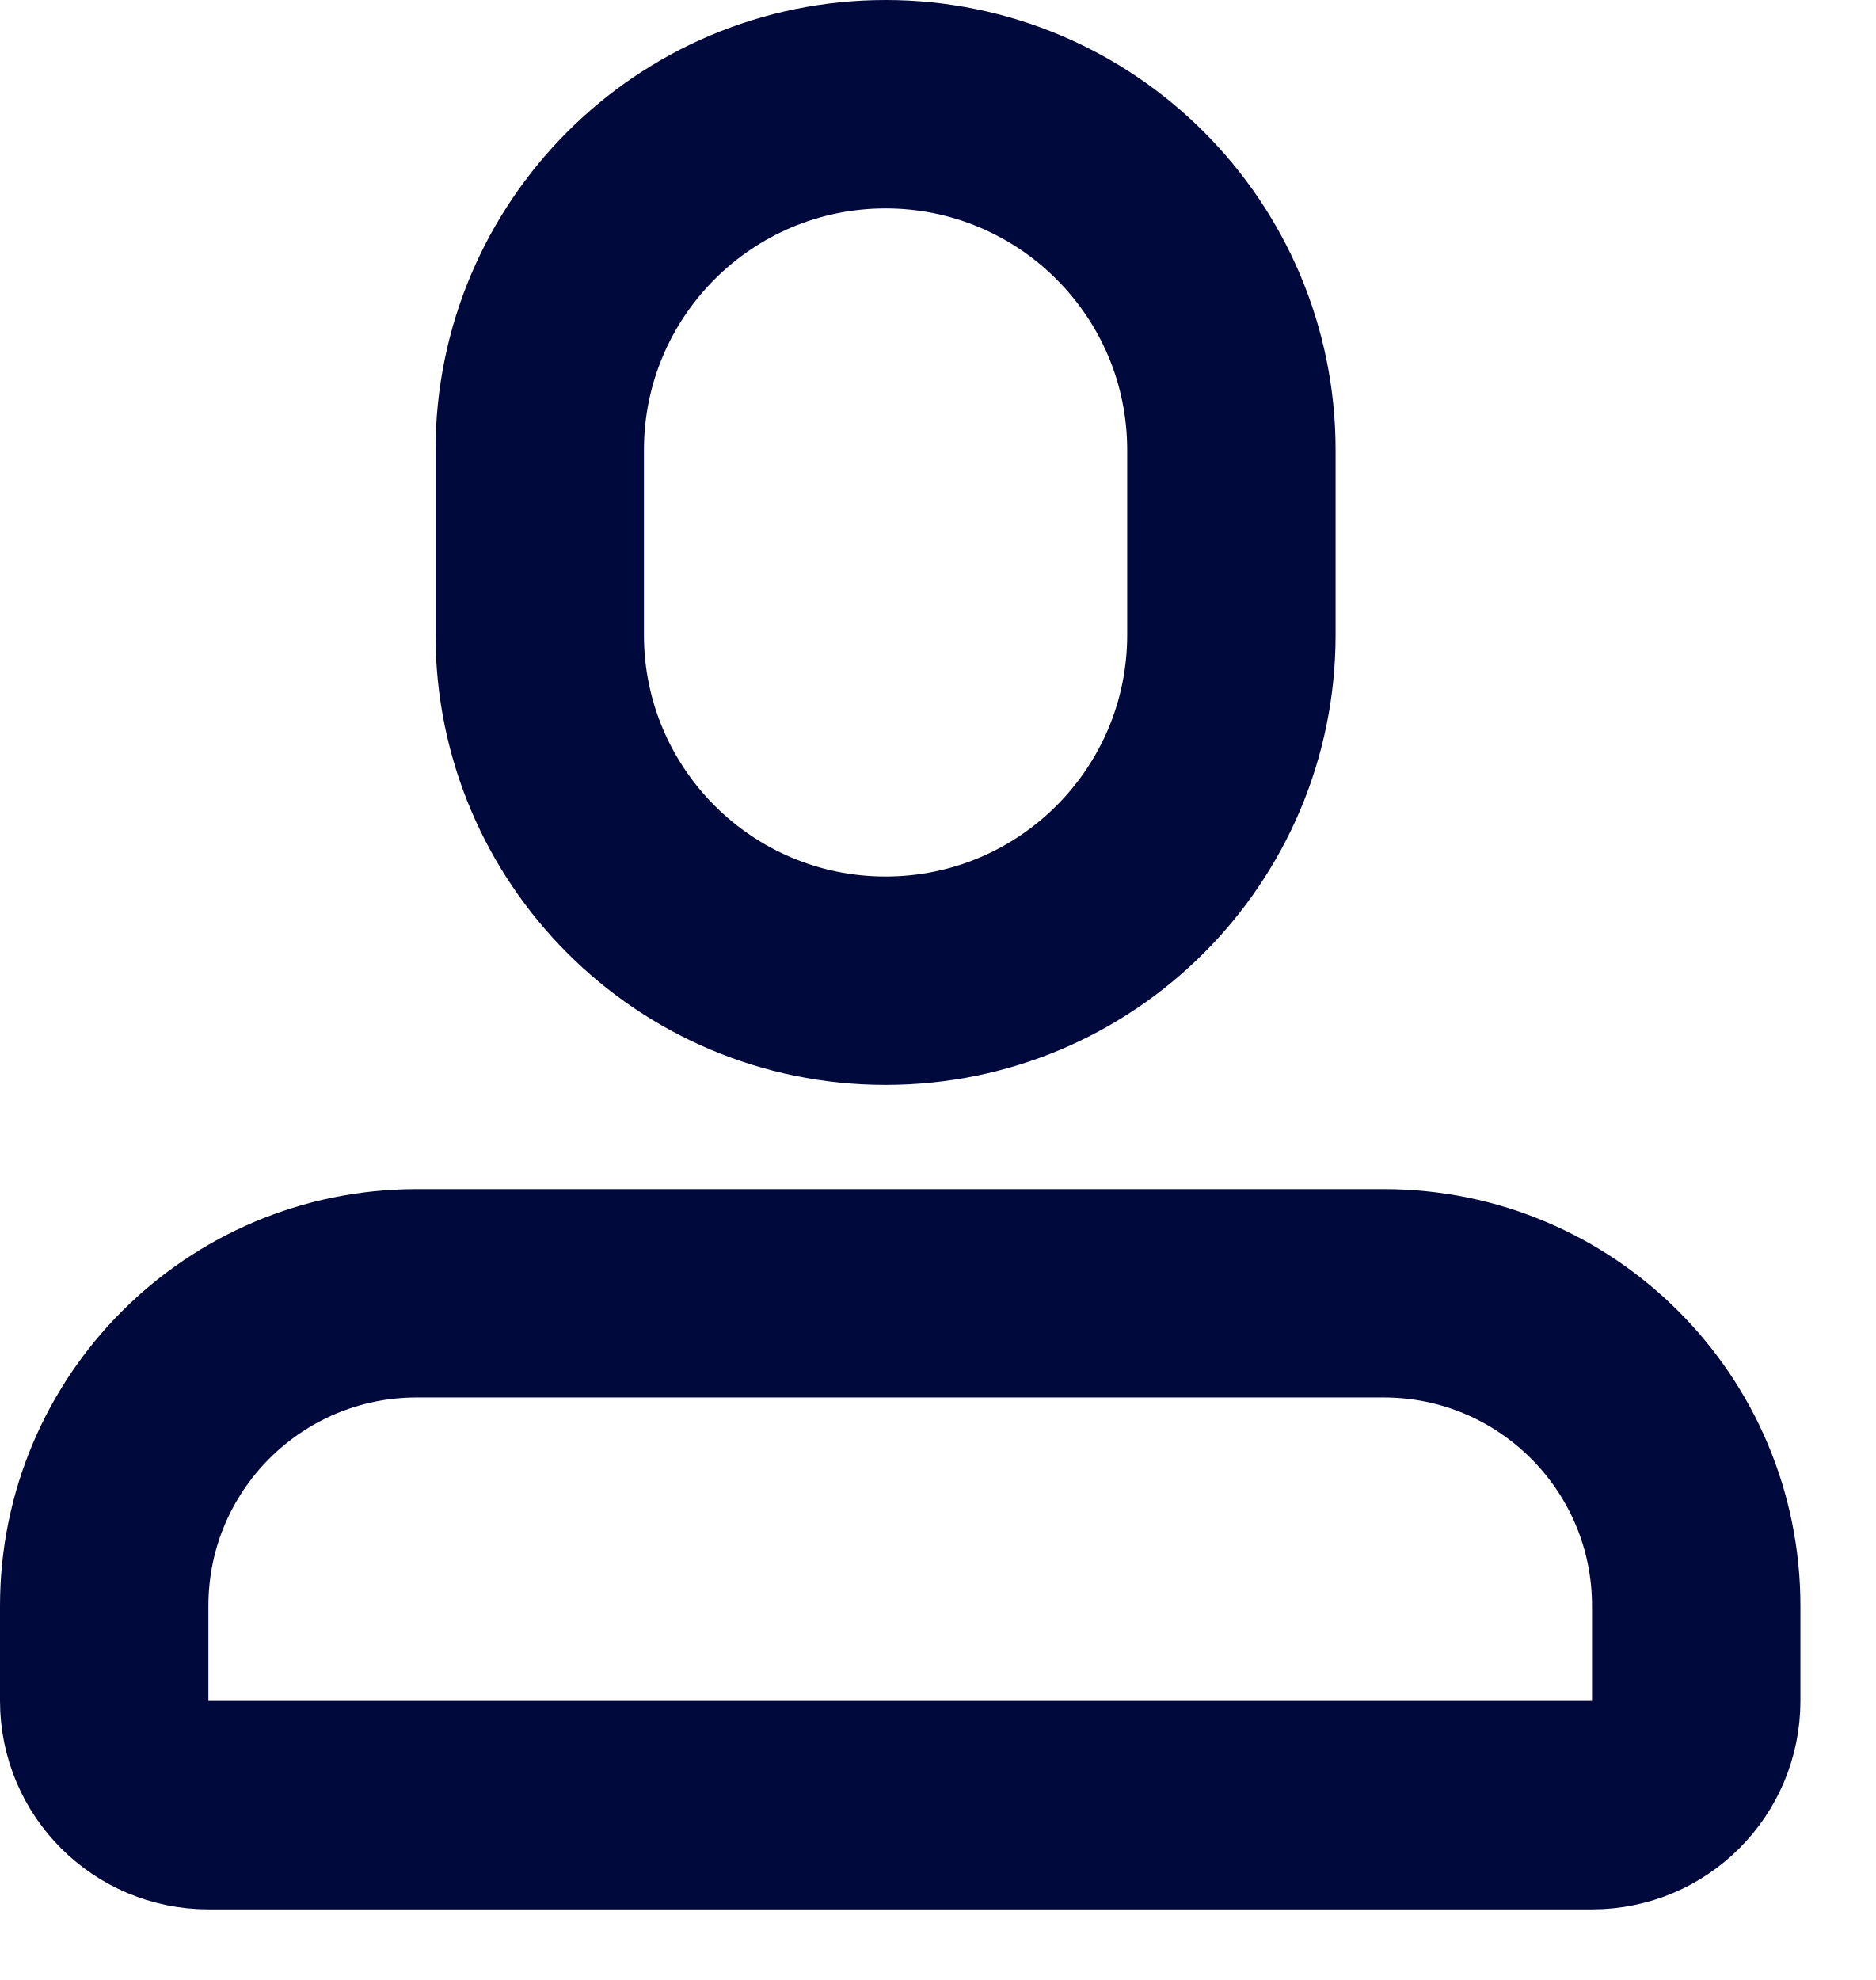
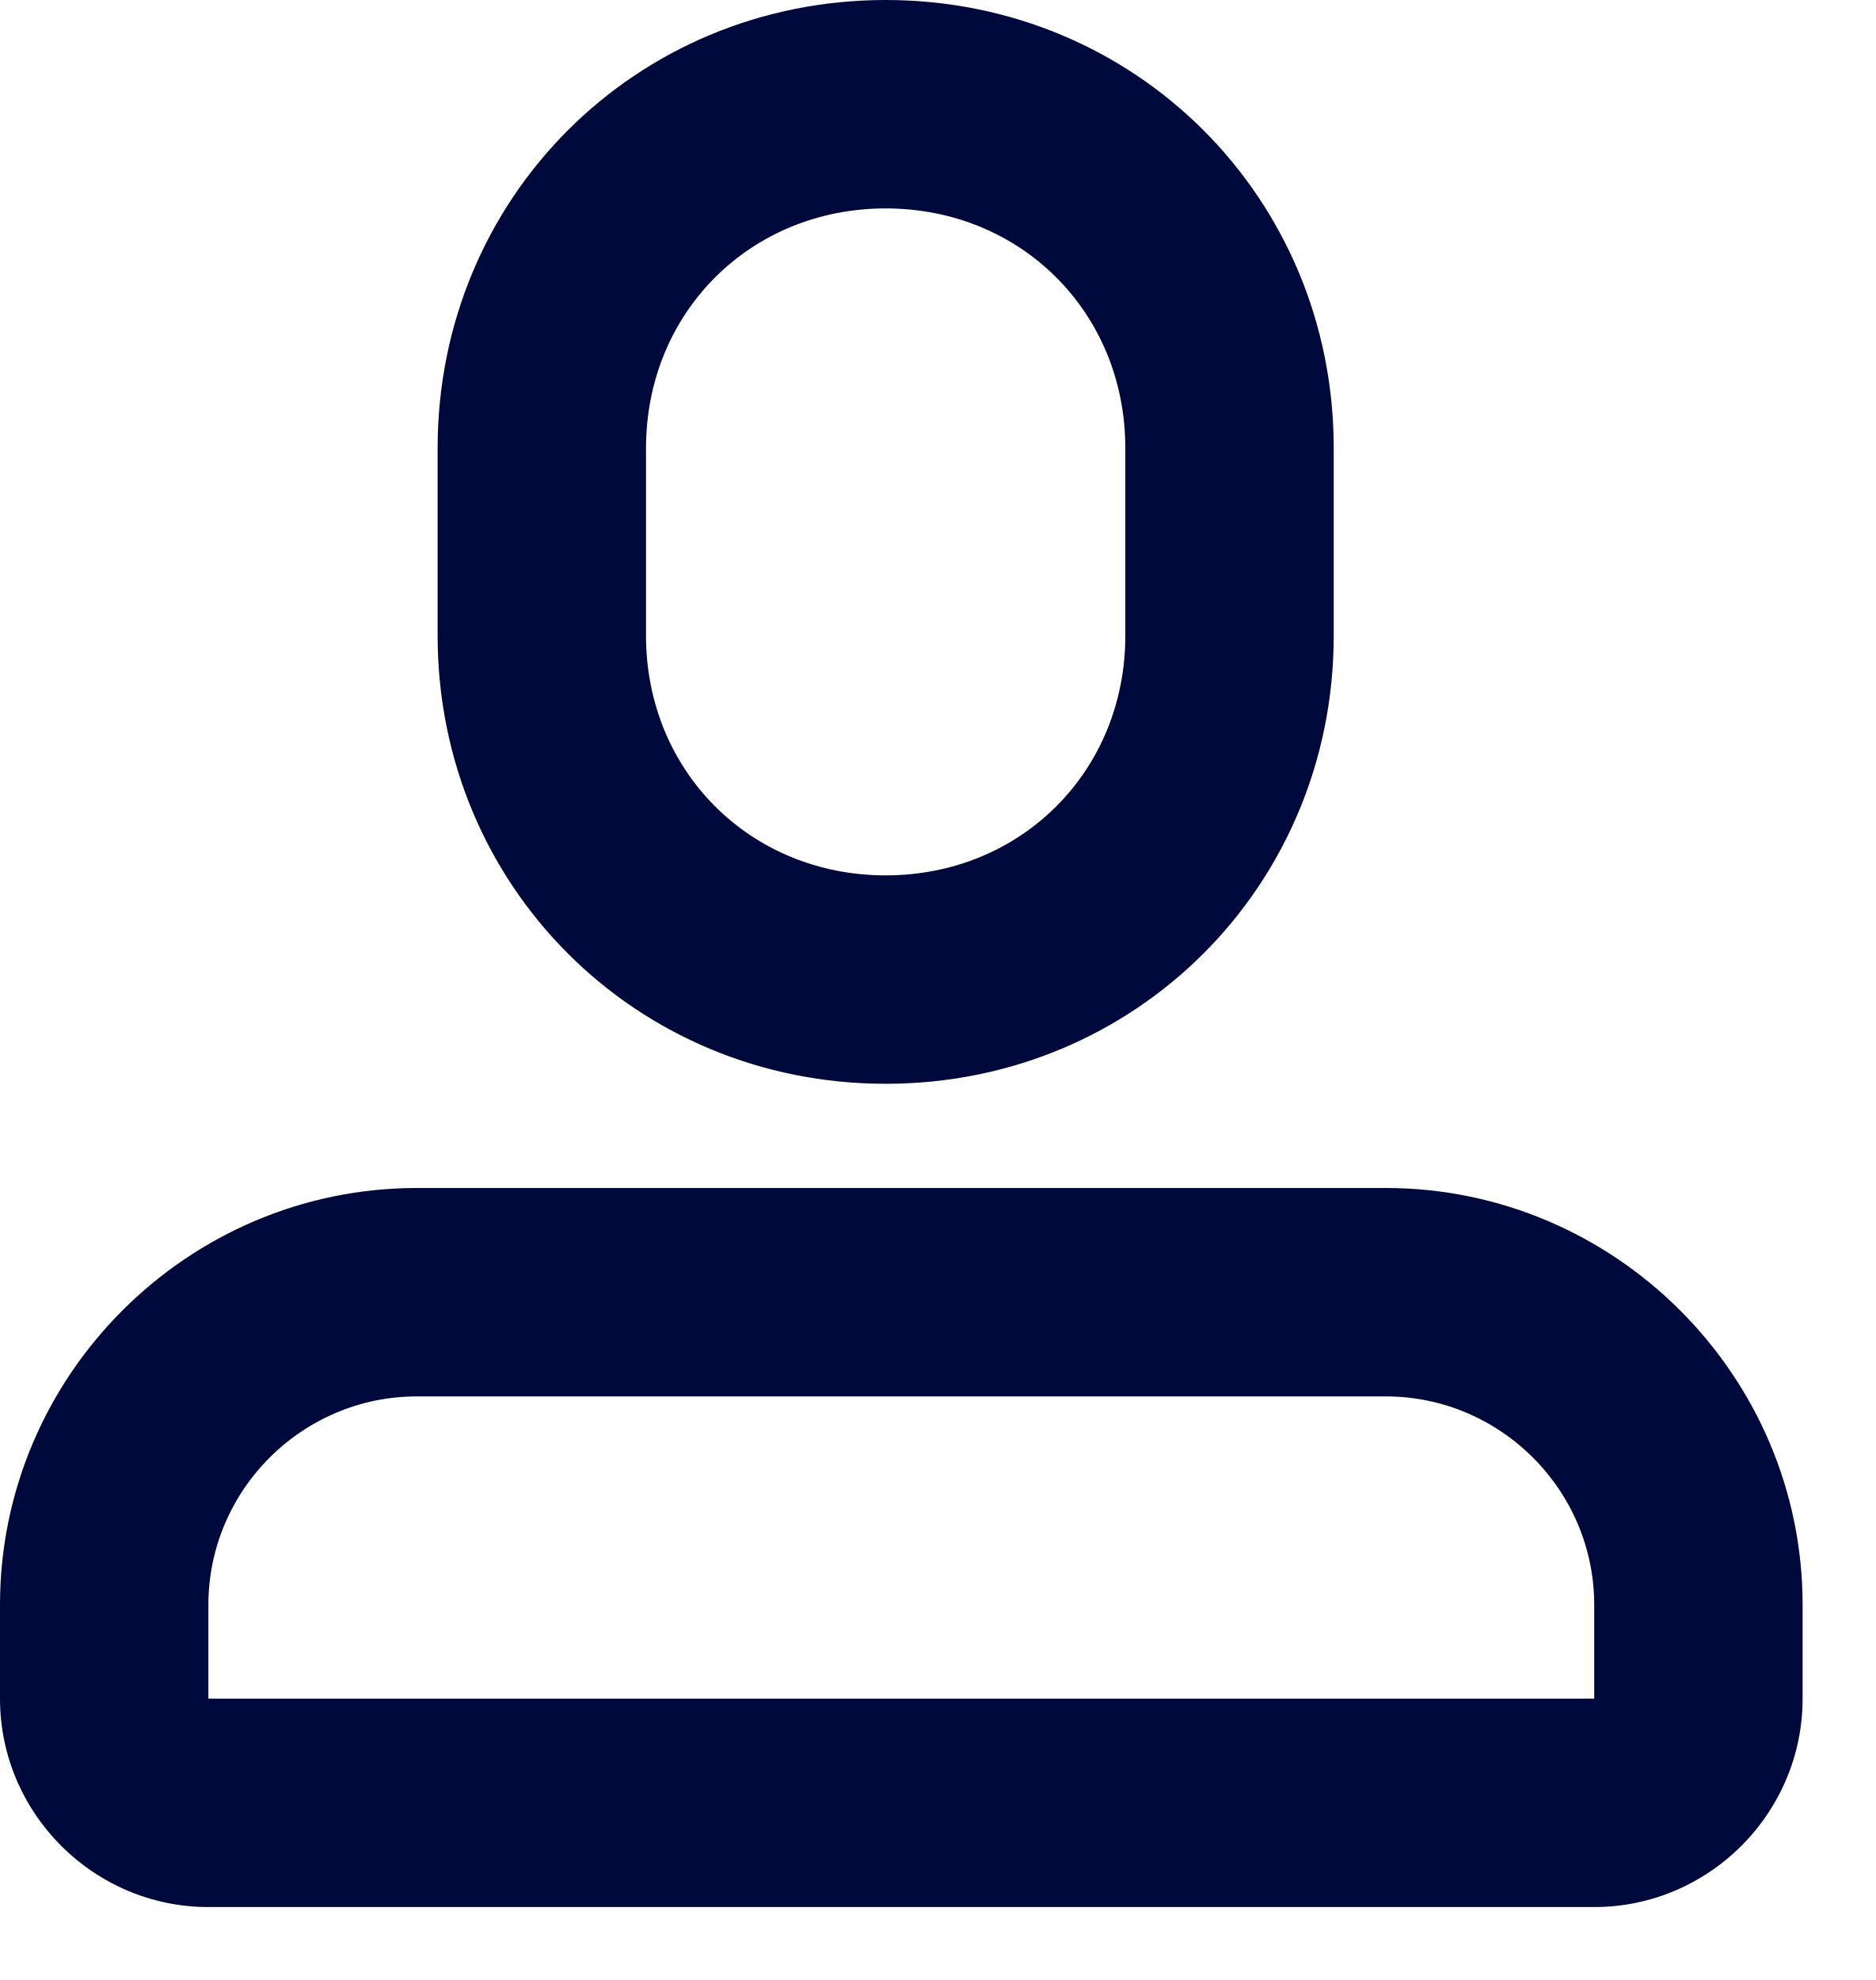
- <svg xmlns="http://www.w3.org/2000/svg" width="18" height="19" viewBox="0 0 18 19" fill="none">
-   <rect x="5.18" y="1" width="6.638" height="8.411" rx="3.319" stroke="#00093C" stroke-width="2" />
-   <path d="M1 15.41C1 13.753 2.343 12.41 4 12.41H13.28C14.936 12.41 16.279 13.753 16.279 15.41V16.322C16.279 16.874 15.832 17.322 15.28 17.322H2C1.448 17.322 1 16.874 1 16.322V15.41Z" stroke="#00093C" stroke-width="2" />
+ <svg xmlns="http://www.w3.org/2000/svg" version="1.1" id="Слой_1" x="0px" y="0px" viewBox="0 0 18 19" style="enable-background:new 0 0 18 19;" xml:space="preserve">
+   <style type="text/css">
+ 	.st0{fill:#00093C;}
+ </style>
+   <g>
+     <path class="st0" d="M8.5,10.4c-2.4,0-4.3-1.9-4.3-4.3V4.3C4.2,1.9,6.1,0,8.5,0c2.4,0,4.3,1.9,4.3,4.3v1.8   C12.8,8.5,10.9,10.4,8.5,10.4z M8.5,2C7.2,2,6.2,3,6.2,4.3v1.8c0,1.3,1,2.3,2.3,2.3s2.3-1,2.3-2.3V4.3C10.8,3,9.8,2,8.5,2z" />
+   </g>
+   <g>
+     <path class="st0" d="M15.3,18.3H2c-1.1,0-2-0.9-2-2v-0.9c0-2.2,1.8-4,4-4h9.3c2.2,0,4,1.8,4,4v0.9C17.3,17.4,16.4,18.3,15.3,18.3z    M4,13.4c-1.1,0-2,0.9-2,2v0.9h13.3v-0.9c0-1.1-0.9-2-2-2H4z" />
+   </g>
</svg>
